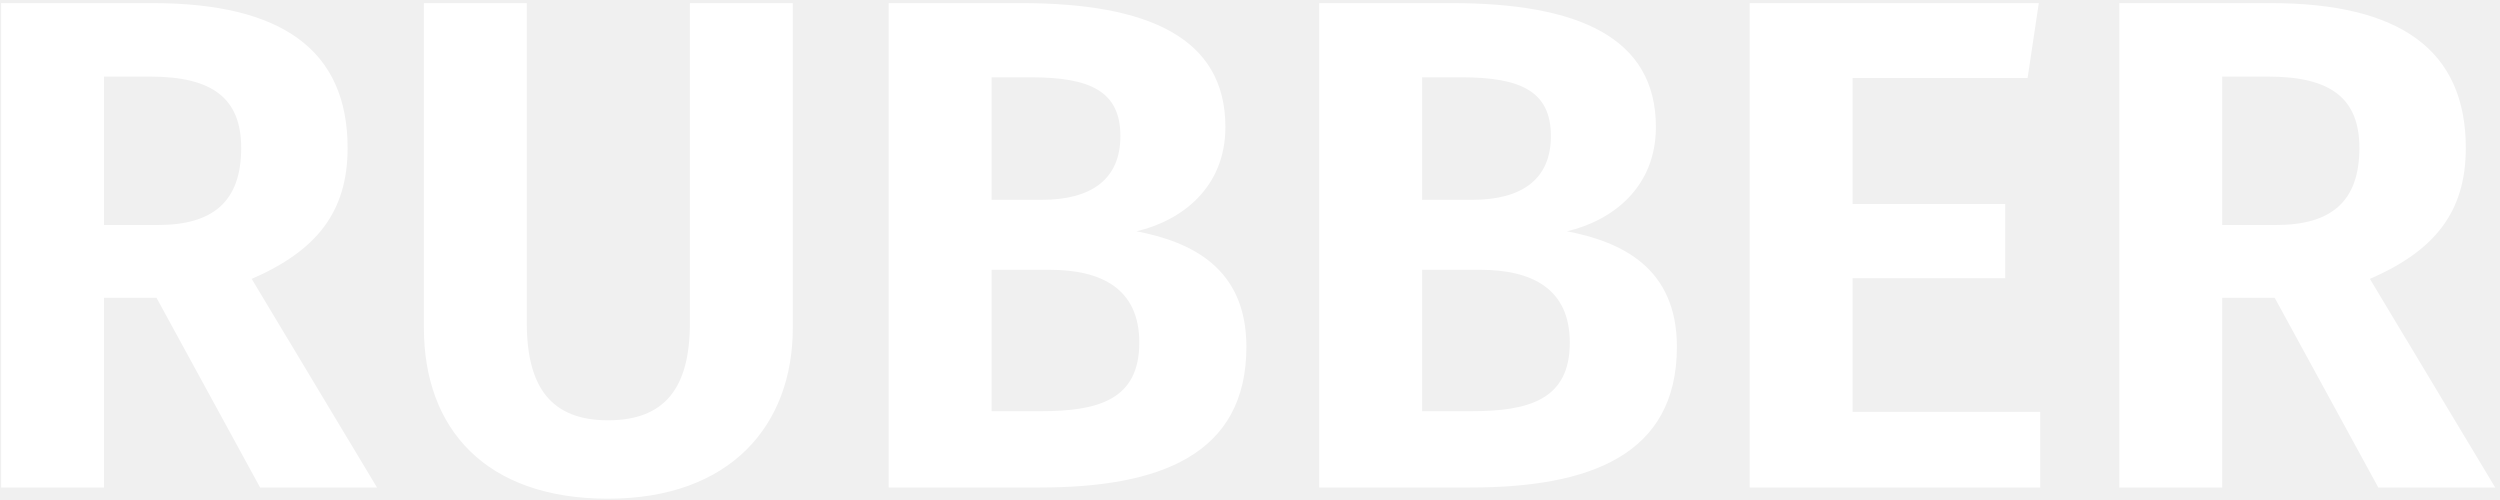
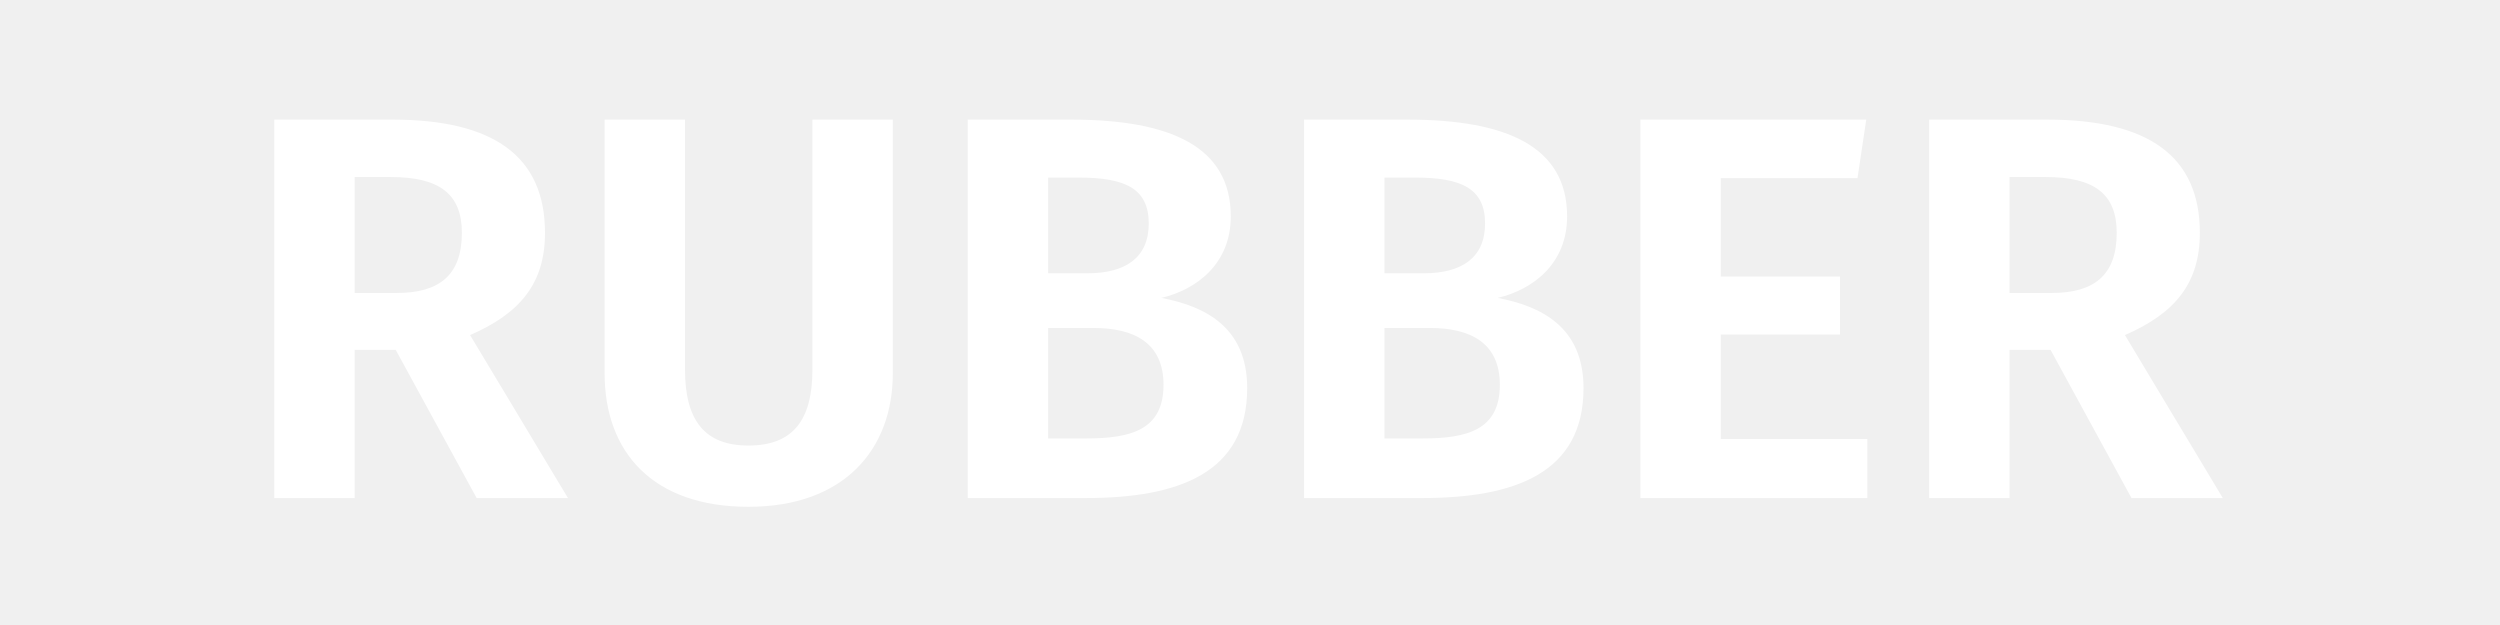
- <svg xmlns="http://www.w3.org/2000/svg" width="400px" height="80px" viewBox="0 0 400 80" version="1.1">
+ <svg xmlns="http://www.w3.org/2000/svg" width="512px" height="128px" viewBox="0 0 512 128" version="1.1">
  <defs />
  <g id="Physics-Tool" stroke="none" stroke-width="1" fill="none" fill-rule="evenodd">
-     <g id="Just-Text" transform="translate(-607, -1342)" fill="#FFFFFF">
+     <g id="Just-Text" transform="translate(-551, -1318)" fill="#FFFFFF">
      <path d="M632.04,1389.648 L623.64,1389.648 L623.64,1420 L607.176,1420 L607.176,1342.496 L631.368,1342.496 C652.088,1342.496 662.616,1350 662.616,1365.68 C662.616,1375.984 657.576,1382.144 647.272,1386.624 L667.32,1420 L648.616,1420 L632.04,1389.648 Z M623.64,1378 L632.264,1378 C640.888,1378 645.592,1374.416 645.592,1365.68 C645.592,1357.728 641,1354.256 631.032,1354.256 L623.64,1354.256 L623.64,1378 Z M733.848,1394.464 L733.848,1342.496 L717.384,1342.496 L717.384,1393.68 C717.384,1404.096 713.352,1409.248 704.28,1409.248 C695.32,1409.248 691.288,1404.096 691.288,1393.68 L691.288,1342.496 L674.824,1342.496 L674.824,1394.464 C674.824,1410.592 684.68,1421.792 704.28,1421.792 C723.88,1421.792 733.848,1410.032 733.848,1394.464 Z M788.84,1379.008 C797.576,1380.688 806.424,1384.832 806.424,1397.488 C806.424,1414.848 792.424,1420 773.384,1420 L749.192,1420 L749.192,1342.496 L770.36,1342.496 C790.632,1342.496 803.064,1347.984 803.064,1362.32 C803.064,1372.064 796.008,1377.328 788.84,1379.008 Z M765.656,1354.368 L765.656,1373.968 L773.72,1373.968 C781.56,1373.968 786.264,1370.72 786.264,1363.776 C786.264,1356.608 781.448,1354.368 771.928,1354.368 L765.656,1354.368 Z M773.496,1407.792 C782.68,1407.792 789.288,1406 789.288,1396.816 C789.288,1388.192 783.24,1385.168 774.952,1385.168 L765.656,1385.168 L765.656,1407.792 L773.496,1407.792 Z M857.72,1379.008 C866.456,1380.688 875.304,1384.832 875.304,1397.488 C875.304,1414.848 861.304,1420 842.264,1420 L818.072,1420 L818.072,1342.496 L839.24,1342.496 C859.512,1342.496 871.944,1347.984 871.944,1362.32 C871.944,1372.064 864.888,1377.328 857.72,1379.008 Z M834.536,1354.368 L834.536,1373.968 L842.6,1373.968 C850.44,1373.968 855.144,1370.72 855.144,1363.776 C855.144,1356.608 850.328,1354.368 840.808,1354.368 L834.536,1354.368 Z M842.376,1407.792 C851.56,1407.792 858.168,1406 858.168,1396.816 C858.168,1388.192 852.12,1385.168 843.832,1385.168 L834.536,1385.168 L834.536,1407.792 L842.376,1407.792 Z M931.416,1354.48 L933.208,1342.496 L886.952,1342.496 L886.952,1420 L933.432,1420 L933.432,1407.904 L903.416,1407.904 L903.416,1386.512 L927.832,1386.512 L927.832,1374.64 L903.416,1374.64 L903.416,1354.48 L931.416,1354.48 Z M970.952,1389.648 L962.552,1389.648 L962.552,1420 L946.088,1420 L946.088,1342.496 L970.28,1342.496 C991,1342.496 1001.528,1350 1001.528,1365.68 C1001.528,1375.984 996.488,1382.144 986.184,1386.624 L1006.232,1420 L987.528,1420 L970.952,1389.648 Z M962.552,1378 L971.176,1378 C979.8,1378 984.504,1374.416 984.504,1365.68 C984.504,1357.728 979.912,1354.256 969.944,1354.256 L962.552,1354.256 L962.552,1378 Z" id="RUBBER" />
    </g>
  </g>
</svg>
